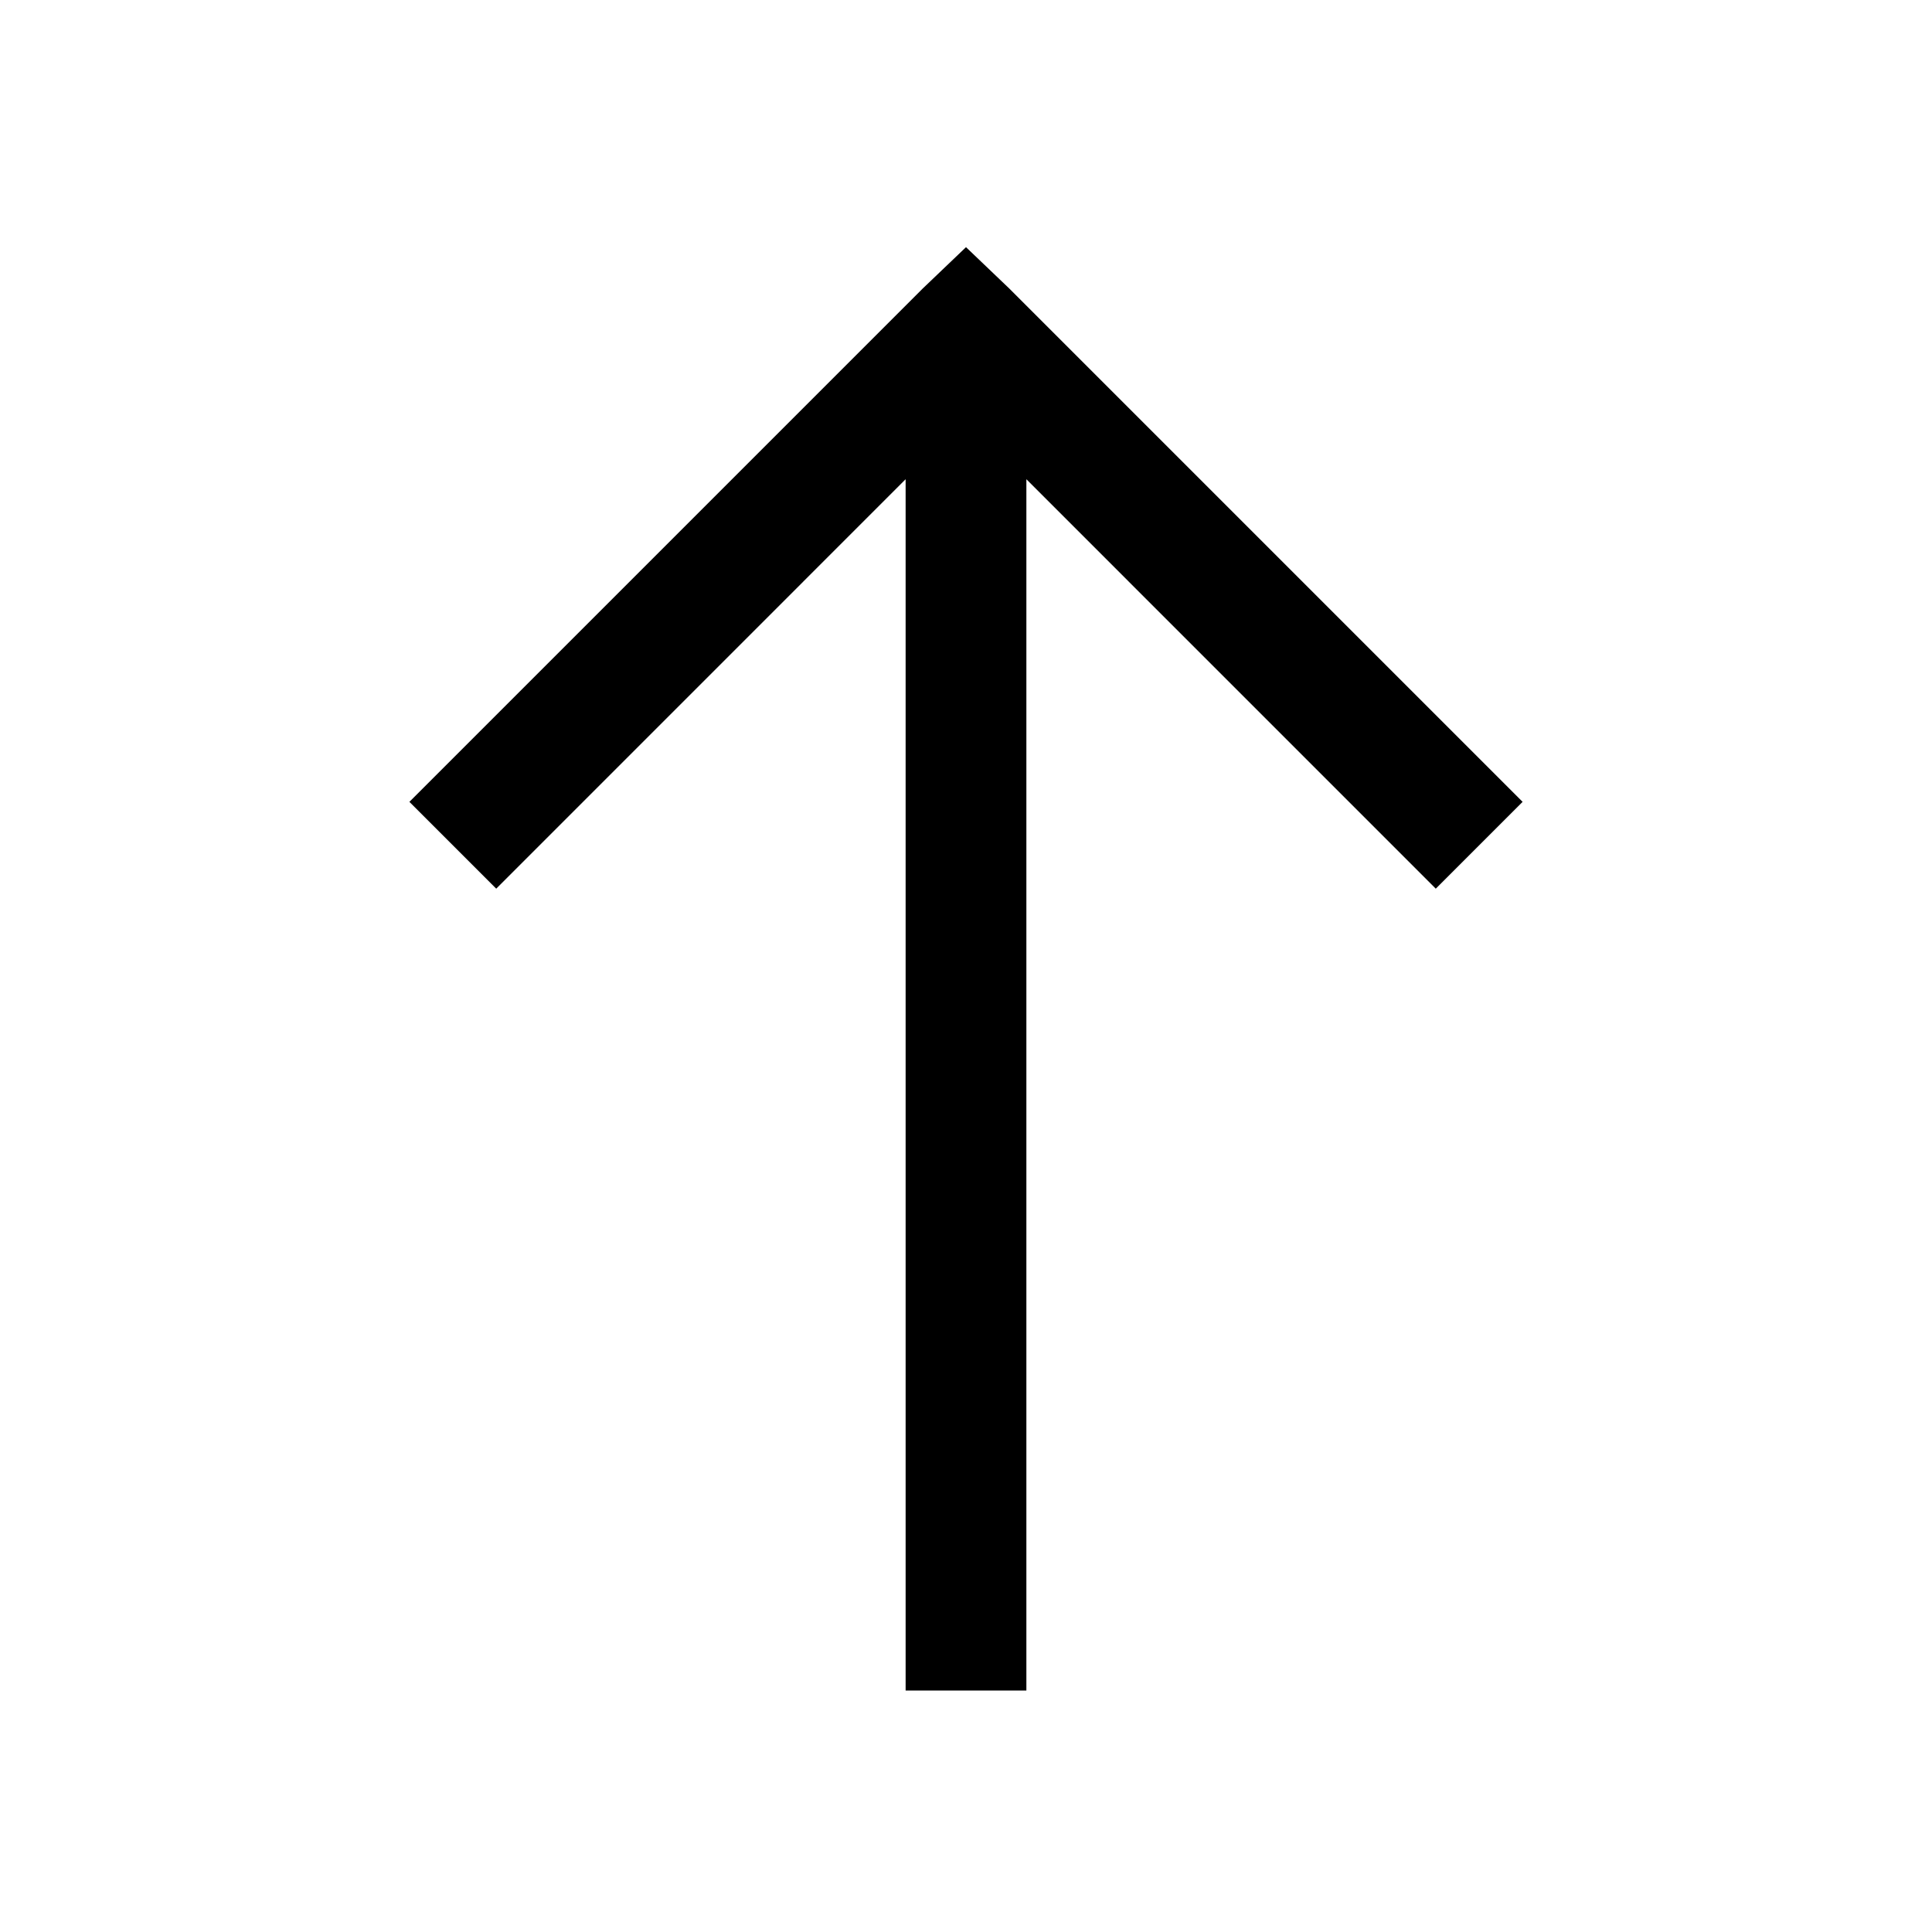
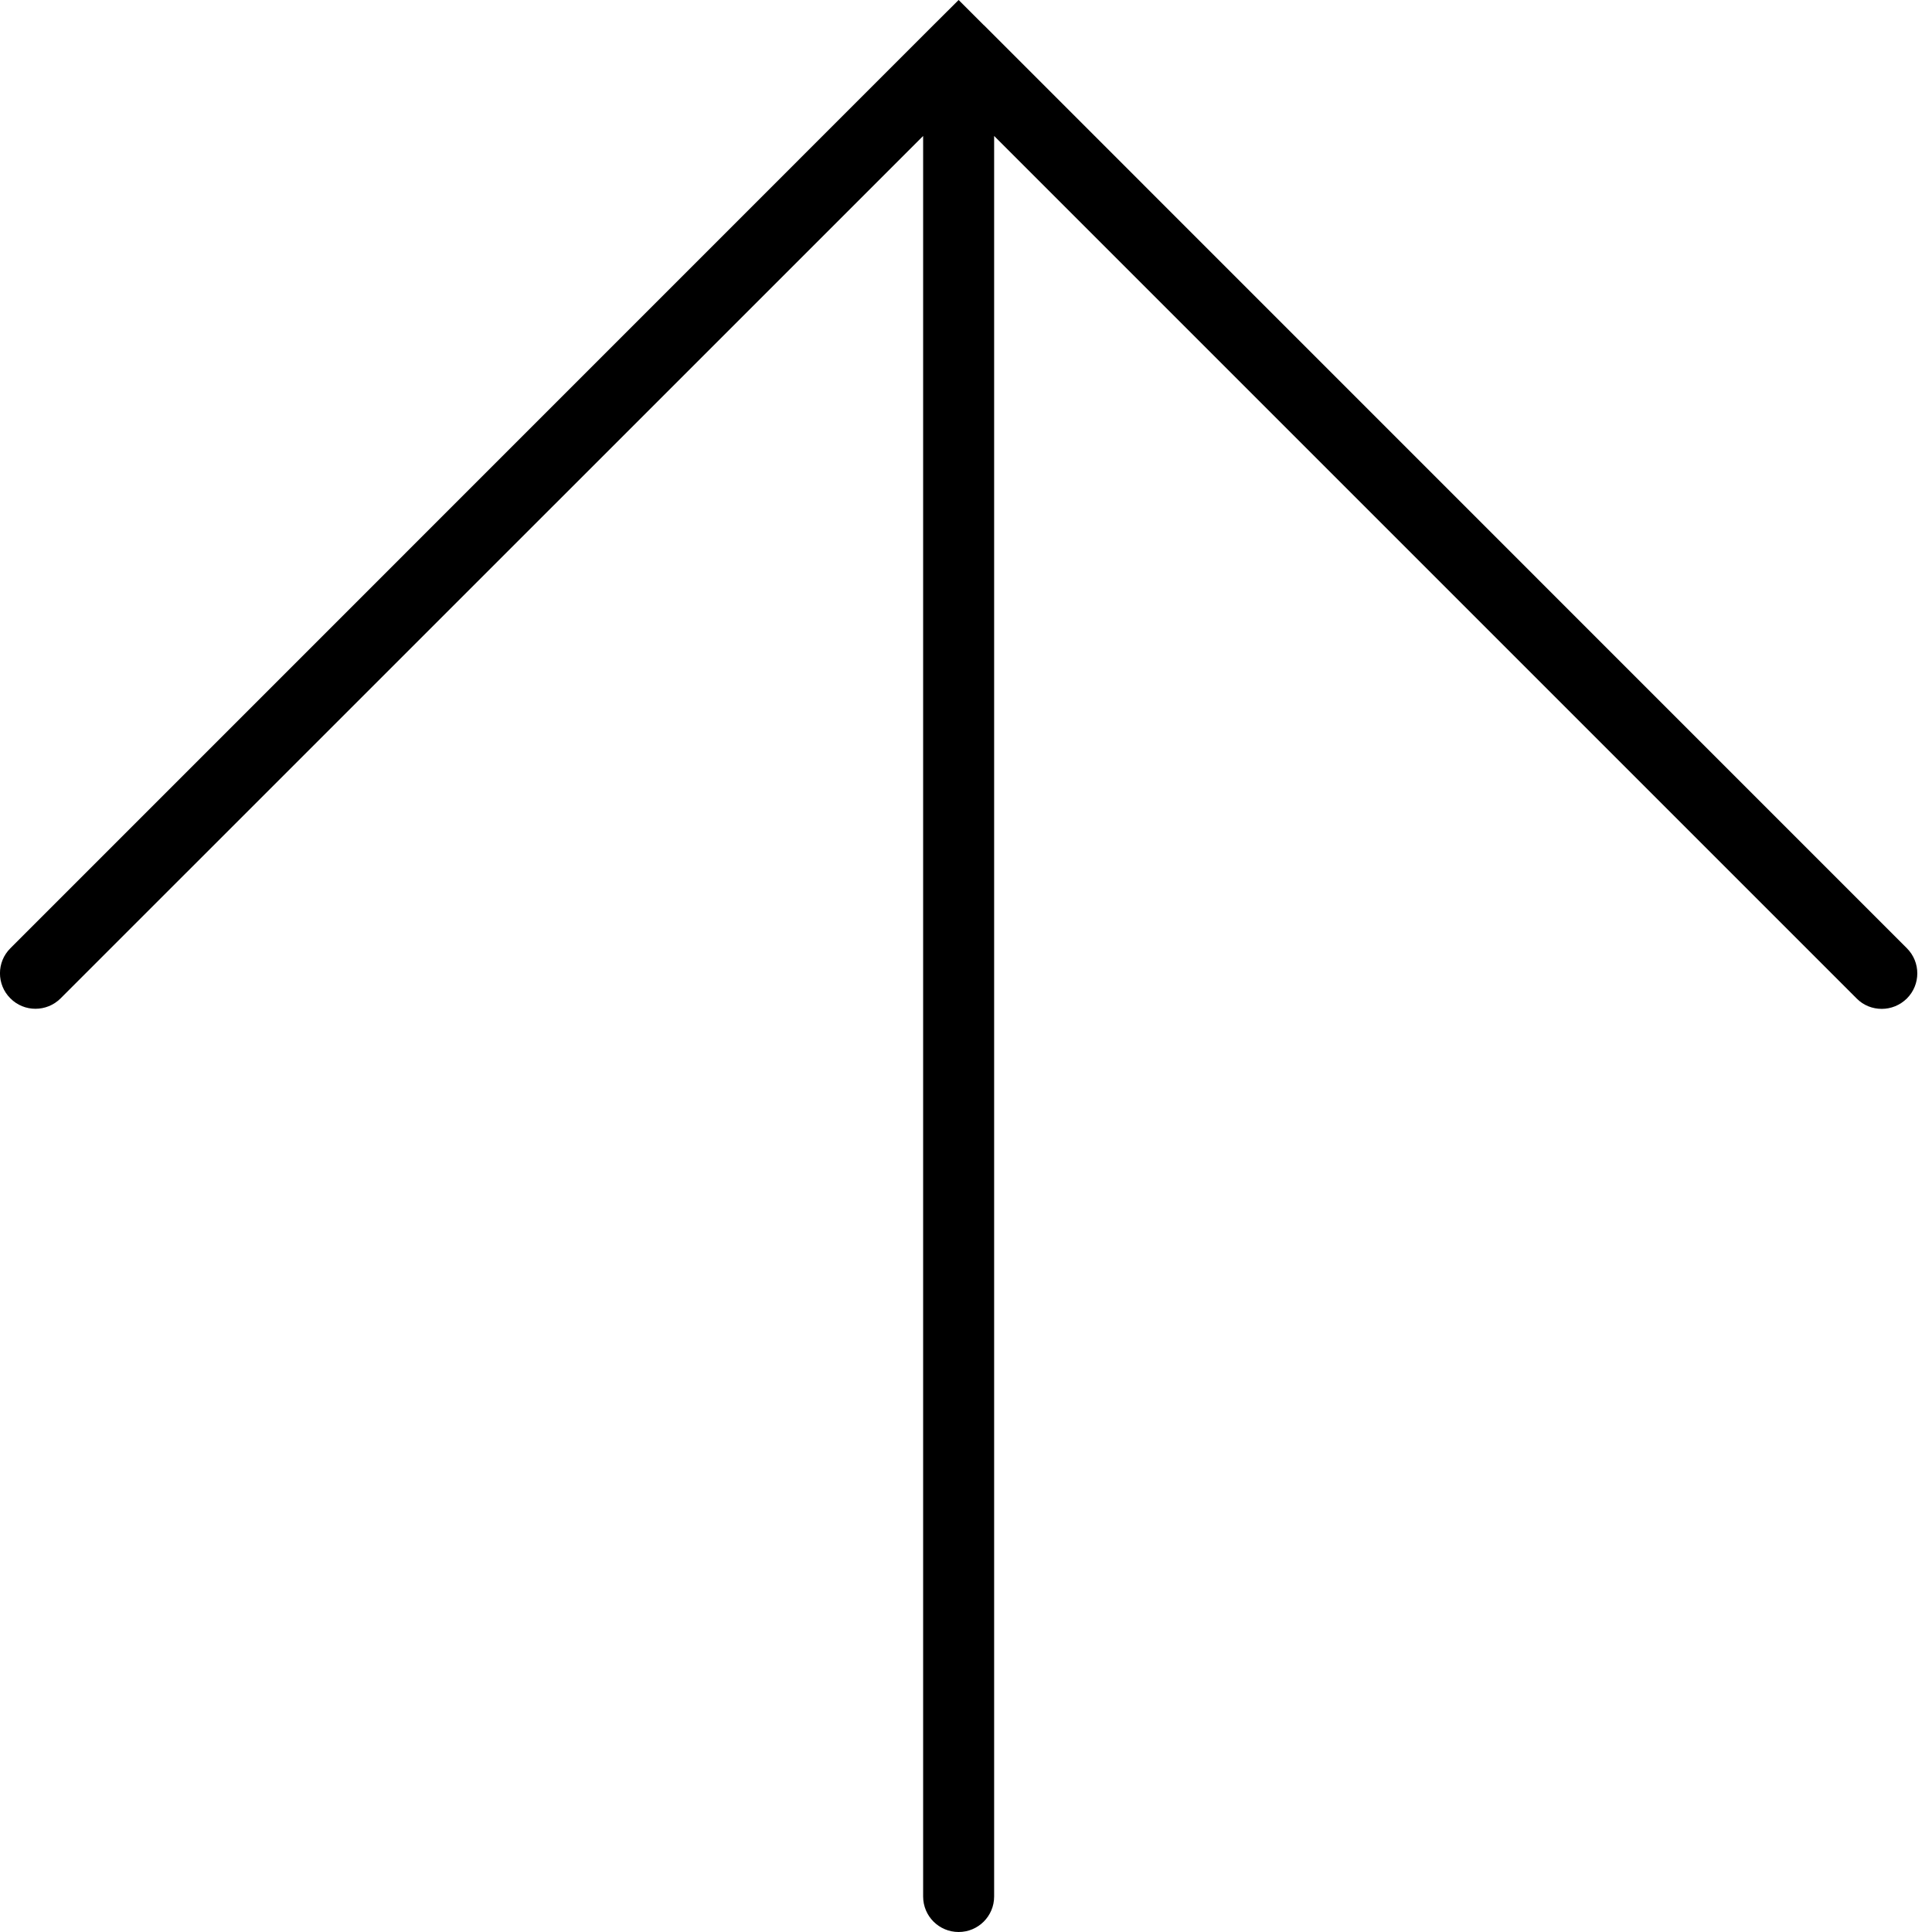
- <svg xmlns="http://www.w3.org/2000/svg" viewBox="0 0 64 64" width="64px" height="64px">
-   <g id="surface118977">
-     <path style=" stroke:none;fill-rule:nonzero;fill:rgb(0%,0%,0%);fill-opacity:1;" d="M 32 8.188 L 30.562 9.562 L 13.562 26.562 L 16.438 29.438 L 30 15.875 L 30 56 L 34 56 L 34 15.875 L 47.562 29.438 L 50.438 26.562 L 33.438 9.562 Z M 32 8.188 " />
-   </g>
+ <svg xmlns="http://www.w3.org/2000/svg" width="16" height="16" viewBox="0 0 16 16" fill="none">
+   <path d="M15.792 7.853L8.148 0.208C8.148 0.208 8.147 0.208 8.147 0.208L7.939 0L7.731 0.207L0.086 7.853C-0.029 7.967 -0.029 8.154 0.086 8.268C0.2 8.383 0.387 8.383 0.502 8.268L7.645 1.126V15.706C7.645 15.869 7.777 16 7.939 16C8.101 16 8.233 15.869 8.233 15.706V1.126L15.376 8.269C15.433 8.327 15.508 8.355 15.584 8.355C15.659 8.355 15.734 8.326 15.792 8.269C15.907 8.154 15.907 7.968 15.792 7.853Z" fill="black" />
</svg>
